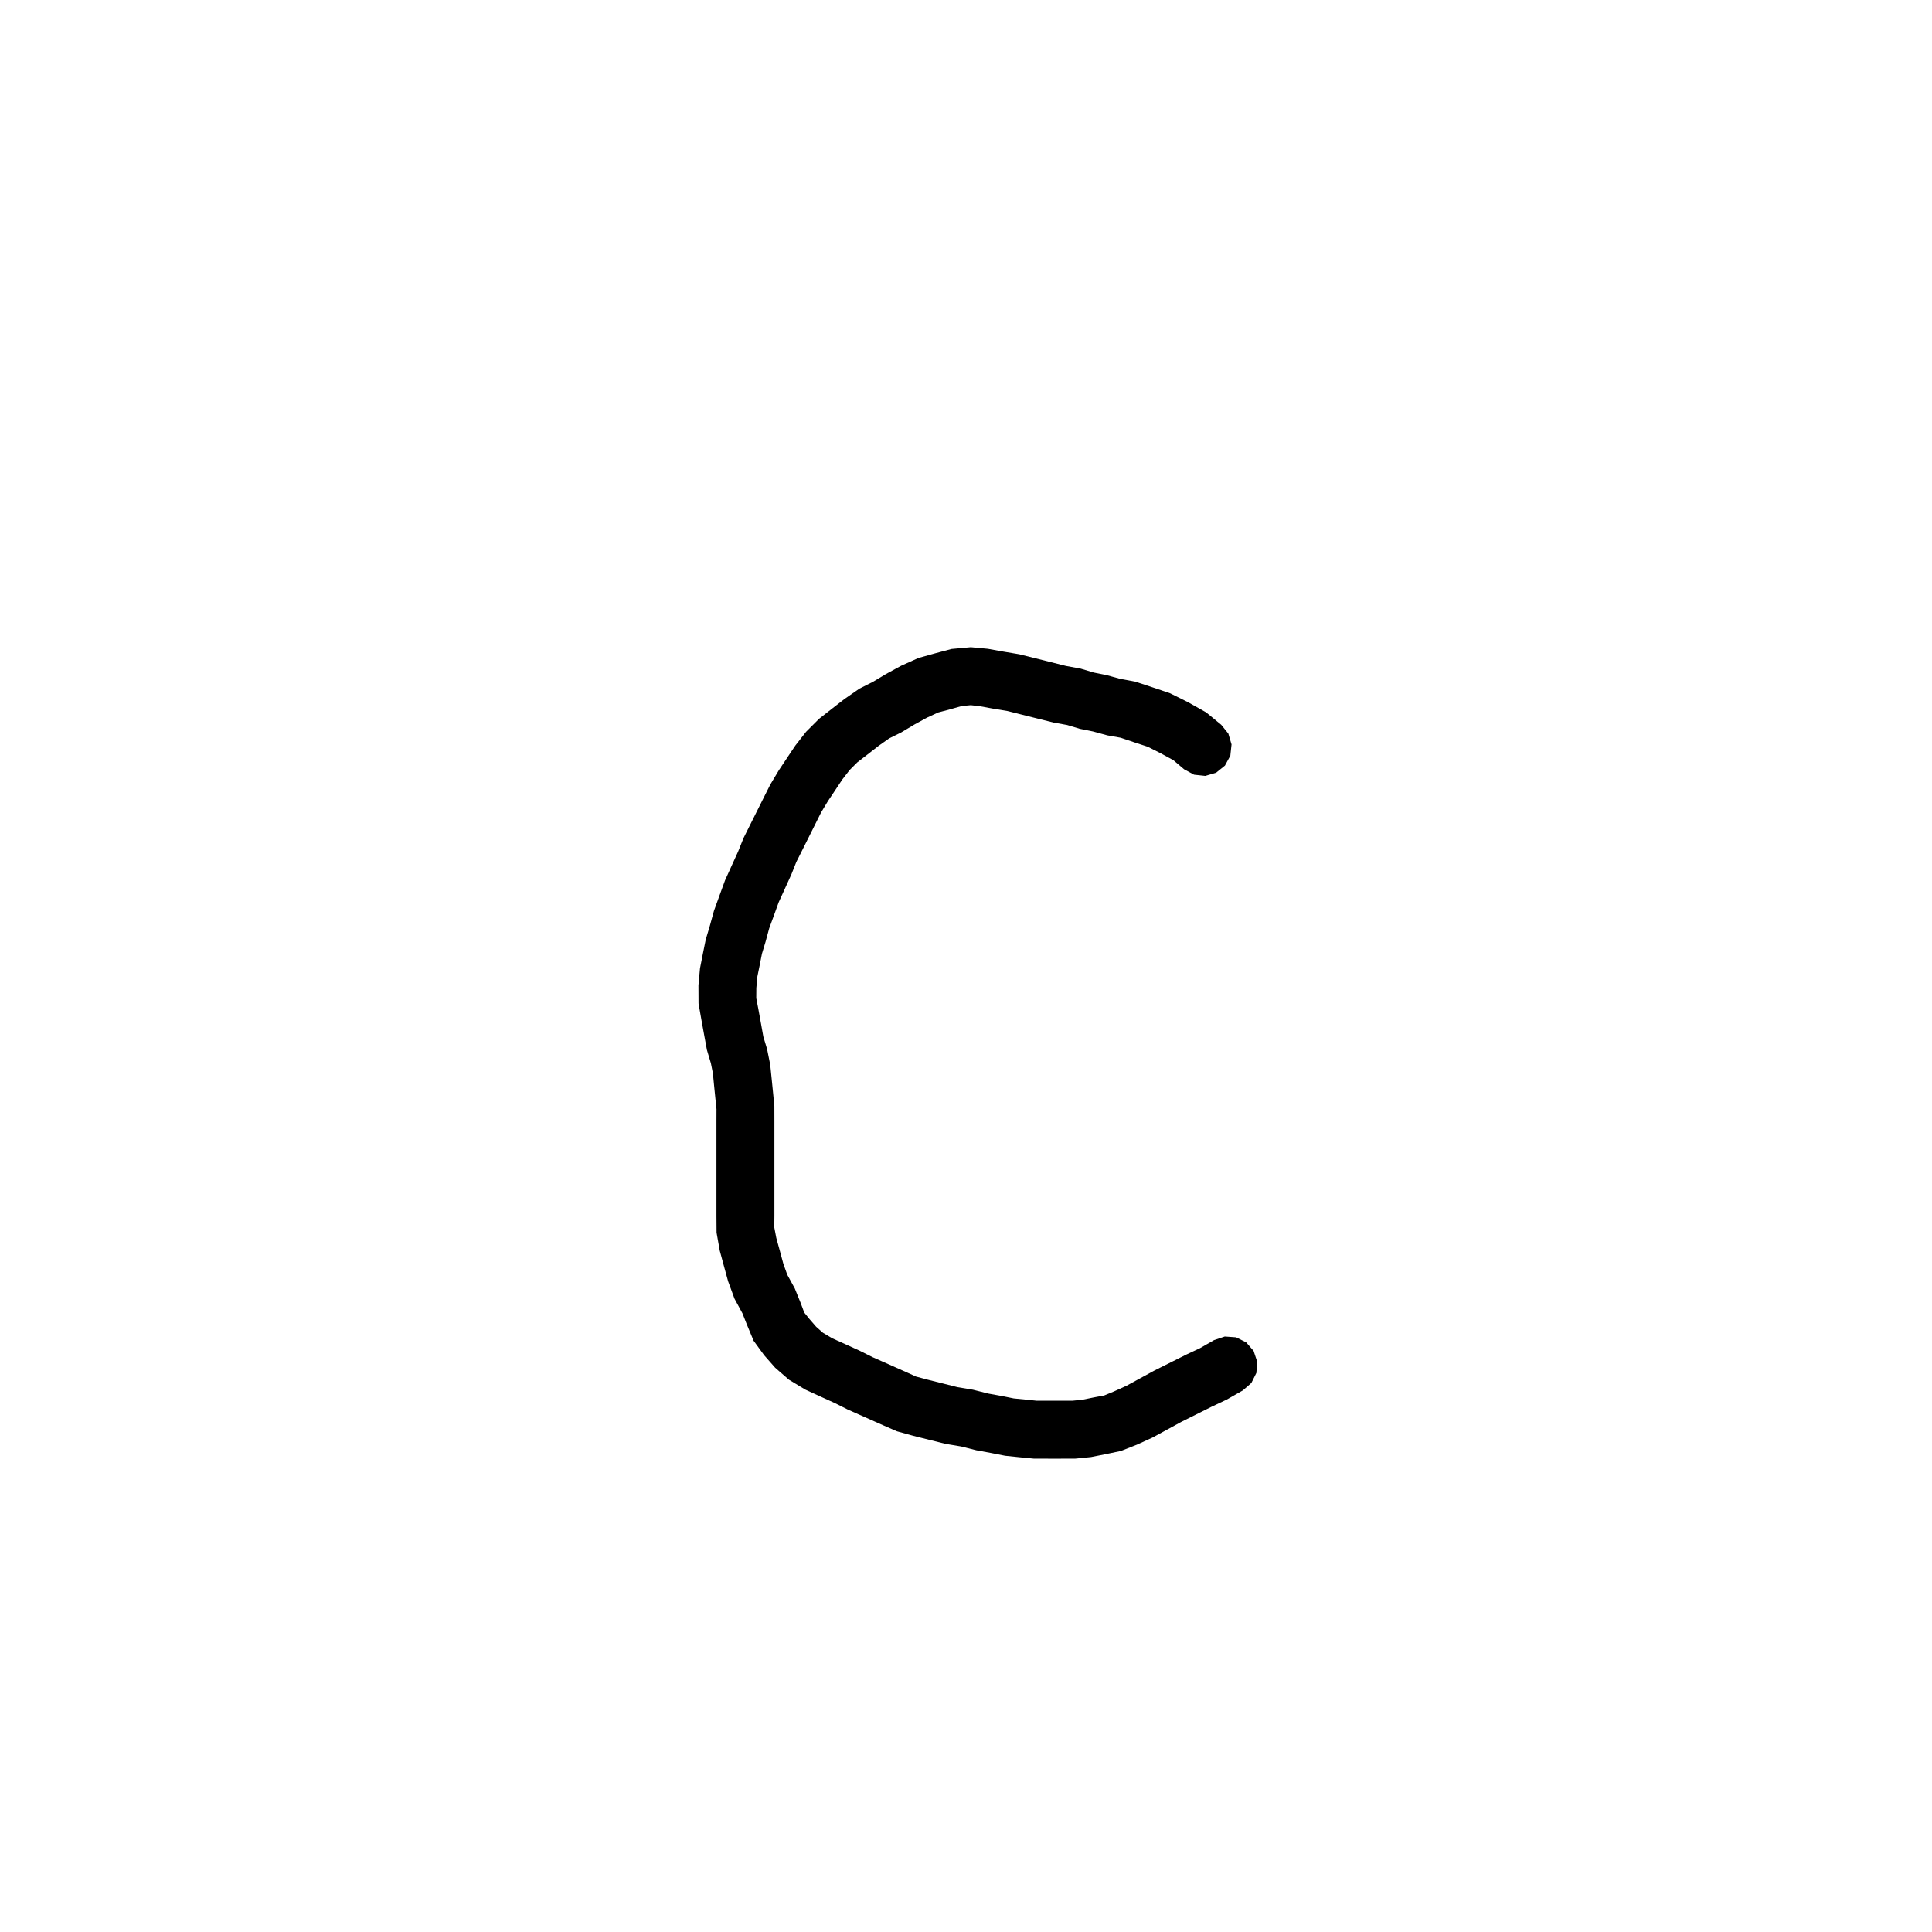
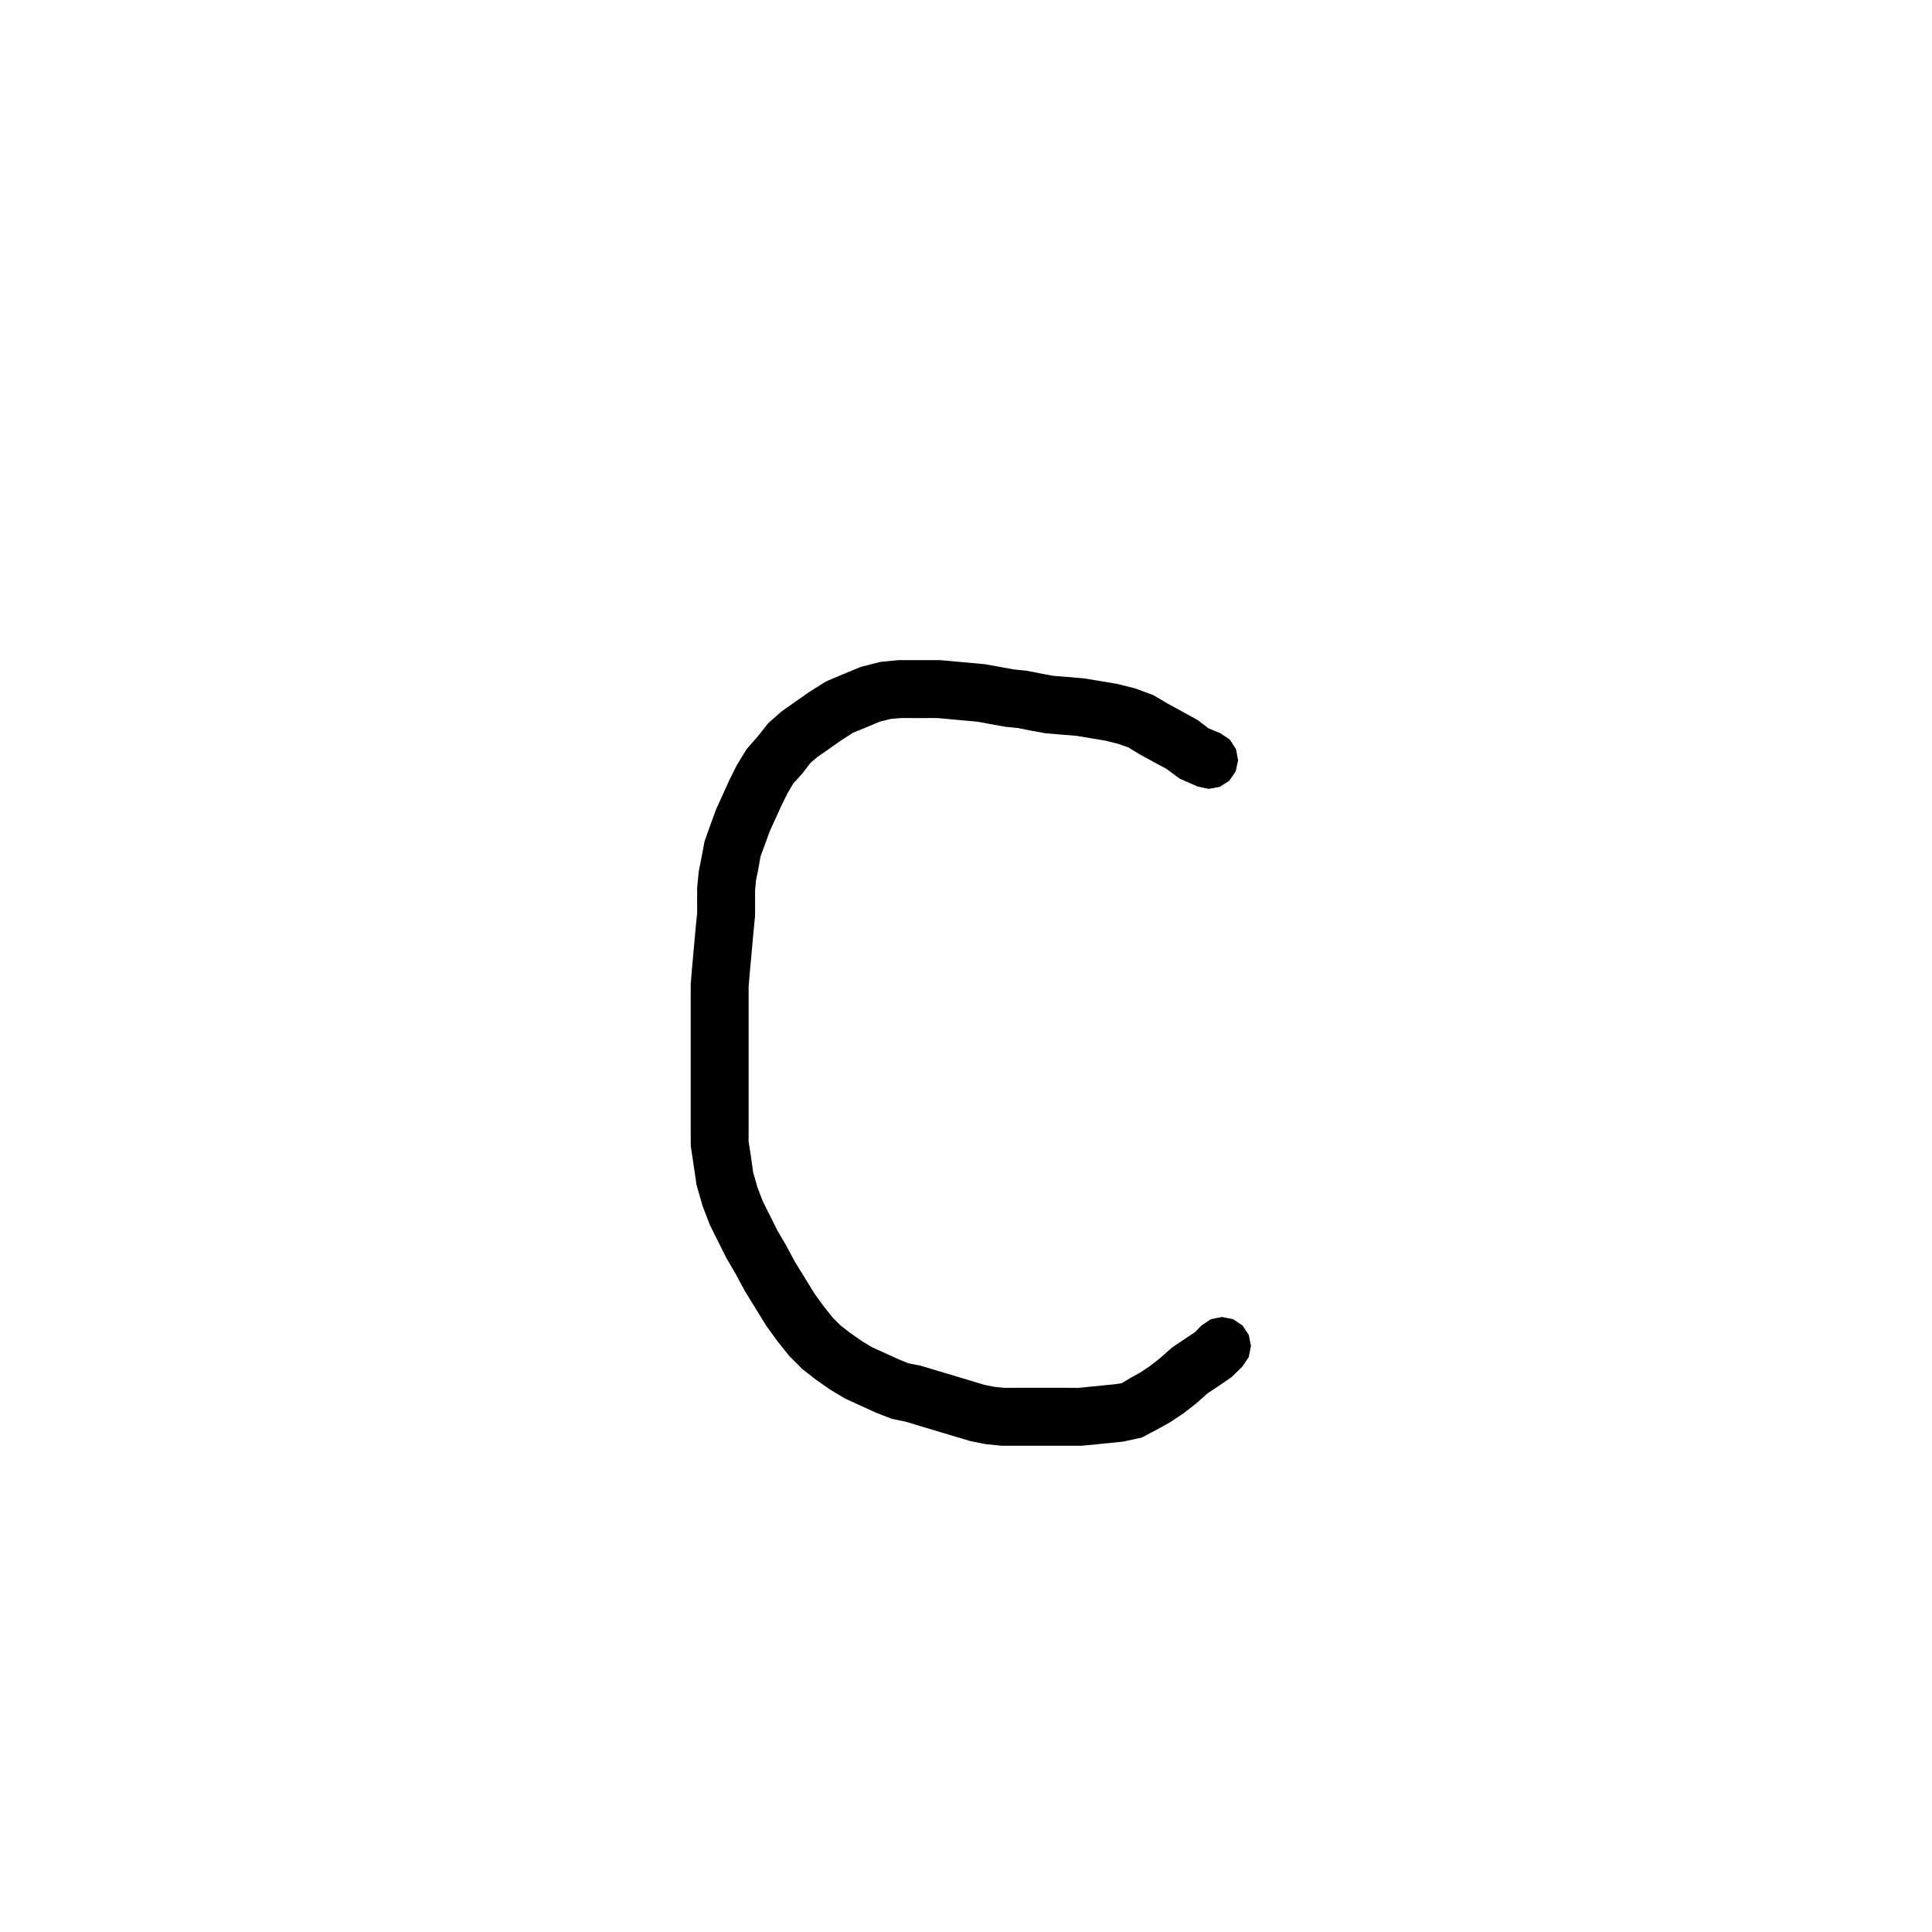
<svg xmlns="http://www.w3.org/2000/svg" viewBox="0 0 300 300" width="300" height="300">
-   <path d="M 189.631 112.543 L 187.285 110.615 L 184.45 109.02 L 181.681 107.646 L 178.973 106.731 L 176.286 105.846 L 173.947 105.412 L 171.792 104.822 L 169.841 104.434 L 167.792 103.822 L 165.506 103.403 L 163.241 102.834 L 160.841 102.234 L 158.268 101.595 L 155.721 101.167 L 153.386 100.745 L 150.75 100.5 L 147.745 100.773 L 145.166 101.459 L 142.612 102.171 L 139.938 103.375 L 137.517 104.693 L 135.581 105.857 L 133.435 106.941 L 131.081 108.577 L 129.187 110.048 L 127.173 111.626 L 125.176 113.623 L 123.502 115.765 L 122.206 117.704 L 120.945 119.597 L 119.607 121.831 L 118.525 123.988 L 117.525 125.988 L 116.525 127.988 L 115.446 130.153 L 114.614 132.227 L 113.653 134.338 L 112.585 136.696 L 111.721 139.062 L 110.862 141.436 L 110.223 143.764 L 109.584 145.909 L 109.137 148.117 L 108.695 150.364 L 108.455 152.996 L 108.468 155.807 L 108.923 158.405 L 109.323 160.605 L 109.772 163.042 L 110.384 165.091 L 110.7 166.668 L 110.872 168.448 L 111.072 170.448 L 111.256 172.225 L 111.25 174 L 111.25 176 L 111.25 178 L 111.25 180 L 111.25 182.2 L 111.25 184.4 L 111.25 186.6 L 111.25 188.8 L 111.268 191.407 L 111.762 194.197 L 112.409 196.584 L 113.062 198.964 L 114.053 201.662 L 115.287 203.935 L 115.972 205.671 L 117.016 208.185 L 118.657 210.438 L 120.368 212.382 L 122.515 214.248 L 125.062 215.786 L 127.488 216.897 L 129.615 217.863 L 131.624 218.867 L 133.522 219.712 L 135.322 220.512 L 137.122 221.312 L 139.263 222.247 L 141.814 222.954 L 144.259 223.566 L 146.832 224.205 L 149.232 224.605 L 151.594 225.197 L 153.908 225.621 L 156.082 226.05 L 158.302 226.278 L 160.525 226.494 L 162.75 226.5 L 164.75 226.5 L 166.975 226.494 L 169.418 226.25 L 171.633 225.813 L 174.043 225.31 L 176.523 224.336 L 178.962 223.225 L 181.305 221.951 L 183.432 220.79 L 185.762 219.625 L 188.116 218.448 L 190.498 217.323 L 192.983 215.907 L 194.308 214.755 L 195.091 213.184 L 195.214 211.433 L 194.657 209.767 L 193.505 208.442 L 191.934 207.659 L 190.183 207.536 L 188.517 208.093 L 186.335 209.344 L 184.184 210.352 L 181.738 211.575 L 179.268 212.81 L 176.995 214.049 L 174.938 215.175 L 172.977 216.064 L 171.457 216.69 L 169.867 216.987 L 168.082 217.35 L 166.525 217.506 L 164.75 217.5 L 162.75 217.5 L 160.975 217.506 L 159.198 217.322 L 157.418 217.15 L 155.592 216.779 L 153.506 216.403 L 151.068 215.795 L 148.668 215.395 L 146.441 214.834 L 144.086 214.246 L 142.237 213.753 L 140.778 213.088 L 138.978 212.288 L 137.178 211.488 L 135.476 210.733 L 133.485 209.737 L 131.212 208.703 L 129.238 207.814 L 127.785 206.952 L 126.732 206.018 L 125.643 204.762 L 124.884 203.815 L 124.328 202.329 L 123.413 200.065 L 122.247 197.938 L 121.638 196.236 L 121.091 194.216 L 120.538 192.203 L 120.232 190.593 L 120.25 188.8 L 120.25 186.6 L 120.25 184.4 L 120.25 182.2 L 120.25 180 L 120.25 178 L 120.25 176 L 120.25 174 L 120.244 171.775 L 120.028 169.552 L 119.828 167.552 L 119.6 165.332 L 119.116 162.909 L 118.528 160.958 L 118.177 158.995 L 117.777 156.795 L 117.432 154.993 L 117.445 153.404 L 117.605 151.636 L 117.963 149.883 L 118.316 148.091 L 118.877 146.236 L 119.438 144.164 L 120.179 142.138 L 120.915 140.104 L 121.847 138.062 L 122.886 135.773 L 123.654 133.847 L 124.575 132.012 L 125.575 130.012 L 126.575 128.012 L 127.493 126.169 L 128.555 124.403 L 129.694 122.696 L 130.798 121.035 L 131.924 119.577 L 133.127 118.374 L 134.713 117.152 L 136.419 115.823 L 138.065 114.659 L 139.919 113.743 L 141.983 112.507 L 143.962 111.425 L 145.688 110.629 L 147.534 110.141 L 149.355 109.627 L 150.75 109.5 L 152.114 109.655 L 154.179 110.033 L 156.432 110.405 L 158.659 110.966 L 161.059 111.566 L 163.594 112.197 L 165.708 112.578 L 167.659 113.166 L 169.708 113.578 L 171.953 114.188 L 174.014 114.554 L 176.127 115.269 L 178.219 115.954 L 180.25 116.98 L 182.215 118.051 L 183.869 119.457 L 185.411 120.296 L 187.157 120.482 L 188.841 119.984 L 190.207 118.881 L 191.046 117.339 L 191.232 115.593 L 190.734 113.909 Z" fill="black" fill-rule="nonzero" />
+   <path d="M 189.523 113.864 L 187.649 113.093 L 185.974 111.809 L 183.505 110.449 L 181.383 109.293 L 179.085 107.937 L 176.26 106.895 L 173.468 106.195 L 170.89 105.761 L 168.308 105.335 L 165.724 105.116 L 163.532 104.938 L 161.592 104.579 L 159.418 104.15 L 157.386 103.945 L 155.355 103.573 L 152.958 103.141 L 150.557 102.918 L 148.357 102.718 L 145.964 102.505 L 143.75 102.5 L 141.75 102.5 L 139.536 102.505 L 136.779 102.767 L 133.727 103.531 L 131.019 104.646 L 128.268 105.81 L 125.654 107.456 L 123.569 108.913 L 121.387 110.448 L 119.267 112.322 L 117.693 114.319 L 115.927 116.331 L 114.407 118.831 L 113.287 121.065 L 112.253 123.338 L 111.185 125.696 L 110.321 128.062 L 109.409 130.616 L 108.929 133.158 L 108.5 135.332 L 108.256 137.775 L 108.25 140 L 108.256 141.775 L 108.07 143.573 L 107.868 145.793 L 107.668 147.993 L 107.467 150.21 L 107.254 152.813 L 107.25 155.4 L 107.25 157.6 L 107.25 159.8 L 107.25 162 L 107.25 164.2 L 107.25 166.4 L 107.25 168.6 L 107.25 170.8 L 107.25 173 L 107.25 175.2 L 107.264 177.959 L 107.699 180.859 L 108.15 183.943 L 109.081 187.223 L 110.231 190.212 L 111.525 192.812 L 112.793 195.343 L 114.224 197.799 L 115.652 200.449 L 117.318 203.158 L 119.006 205.896 L 120.771 208.327 L 122.587 210.59 L 124.573 212.574 L 126.681 214.223 L 128.898 215.773 L 131.262 217.186 L 133.688 218.297 L 135.977 219.336 L 138.457 220.31 L 140.659 220.766 L 142.457 221.31 L 144.457 221.91 L 146.457 222.51 L 148.457 223.11 L 150.659 223.766 L 153.082 224.25 L 155.525 224.494 L 157.75 224.5 L 159.75 224.5 L 161.75 224.5 L 163.75 224.5 L 165.75 224.5 L 167.975 224.494 L 170.198 224.278 L 172.198 224.078 L 174.418 223.85 L 177.306 223.223 L 179.735 221.934 L 181.697 220.84 L 183.785 219.448 L 185.831 217.857 L 187.513 216.352 L 189.062 215.334 L 191.254 213.826 L 192.932 212.182 L 193.907 210.722 L 194.25 209 L 193.907 207.278 L 192.932 205.818 L 191.472 204.843 L 189.75 204.5 L 188.028 204.843 L 186.568 205.818 L 185.579 206.841 L 184.038 207.866 L 181.987 209.248 L 180.069 210.943 L 178.515 212.152 L 177.003 213.16 L 175.365 214.066 L 174.194 214.777 L 173.082 214.95 L 171.302 215.122 L 169.302 215.322 L 167.525 215.506 L 165.75 215.5 L 163.75 215.5 L 161.75 215.5 L 159.75 215.5 L 157.75 215.5 L 155.975 215.506 L 154.418 215.35 L 152.841 215.034 L 151.043 214.49 L 149.043 213.89 L 147.043 213.29 L 145.043 212.69 L 142.841 212.034 L 141.043 211.69 L 139.523 211.064 L 137.412 210.103 L 135.438 209.214 L 133.802 208.227 L 132.019 206.977 L 130.527 205.826 L 129.313 204.61 L 127.929 202.873 L 126.494 200.904 L 124.982 198.442 L 123.448 195.951 L 122.076 193.401 L 120.707 191.057 L 119.575 188.788 L 118.469 186.588 L 117.619 184.377 L 116.95 182.057 L 116.601 179.541 L 116.236 177.241 L 116.25 175.2 L 116.25 173 L 116.25 170.8 L 116.25 168.6 L 116.25 166.4 L 116.25 164.2 L 116.25 162 L 116.25 159.8 L 116.25 157.6 L 116.25 155.4 L 116.246 153.187 L 116.433 150.99 L 116.632 148.807 L 116.832 146.607 L 117.03 144.427 L 117.244 142.225 L 117.25 140 L 117.244 138.225 L 117.4 136.668 L 117.771 134.842 L 118.091 132.984 L 118.779 131.138 L 119.515 129.104 L 120.447 127.062 L 121.413 124.935 L 122.293 123.169 L 123.173 121.669 L 124.607 120.081 L 125.833 118.478 L 126.913 117.552 L 128.731 116.287 L 130.646 114.944 L 132.432 113.79 L 134.481 112.954 L 136.573 112.069 L 138.321 111.633 L 139.964 111.495 L 141.75 111.5 L 143.75 111.5 L 145.536 111.495 L 147.543 111.682 L 149.743 111.882 L 151.742 112.059 L 153.745 112.427 L 156.114 112.855 L 158.082 113.05 L 159.908 113.421 L 162.368 113.862 L 164.976 114.084 L 167.192 114.265 L 169.41 114.639 L 171.632 115.005 L 173.64 115.505 L 175.215 116.063 L 176.917 117.107 L 179.195 118.351 L 181.126 119.391 L 183.184 120.907 L 185.977 122.136 L 187.695 122.5 L 189.421 122.178 L 190.893 121.221 L 191.886 119.773 L 192.25 118.055 L 191.928 116.329 L 190.971 114.857 Z" fill="black" fill-rule="nonzero" />
</svg>
